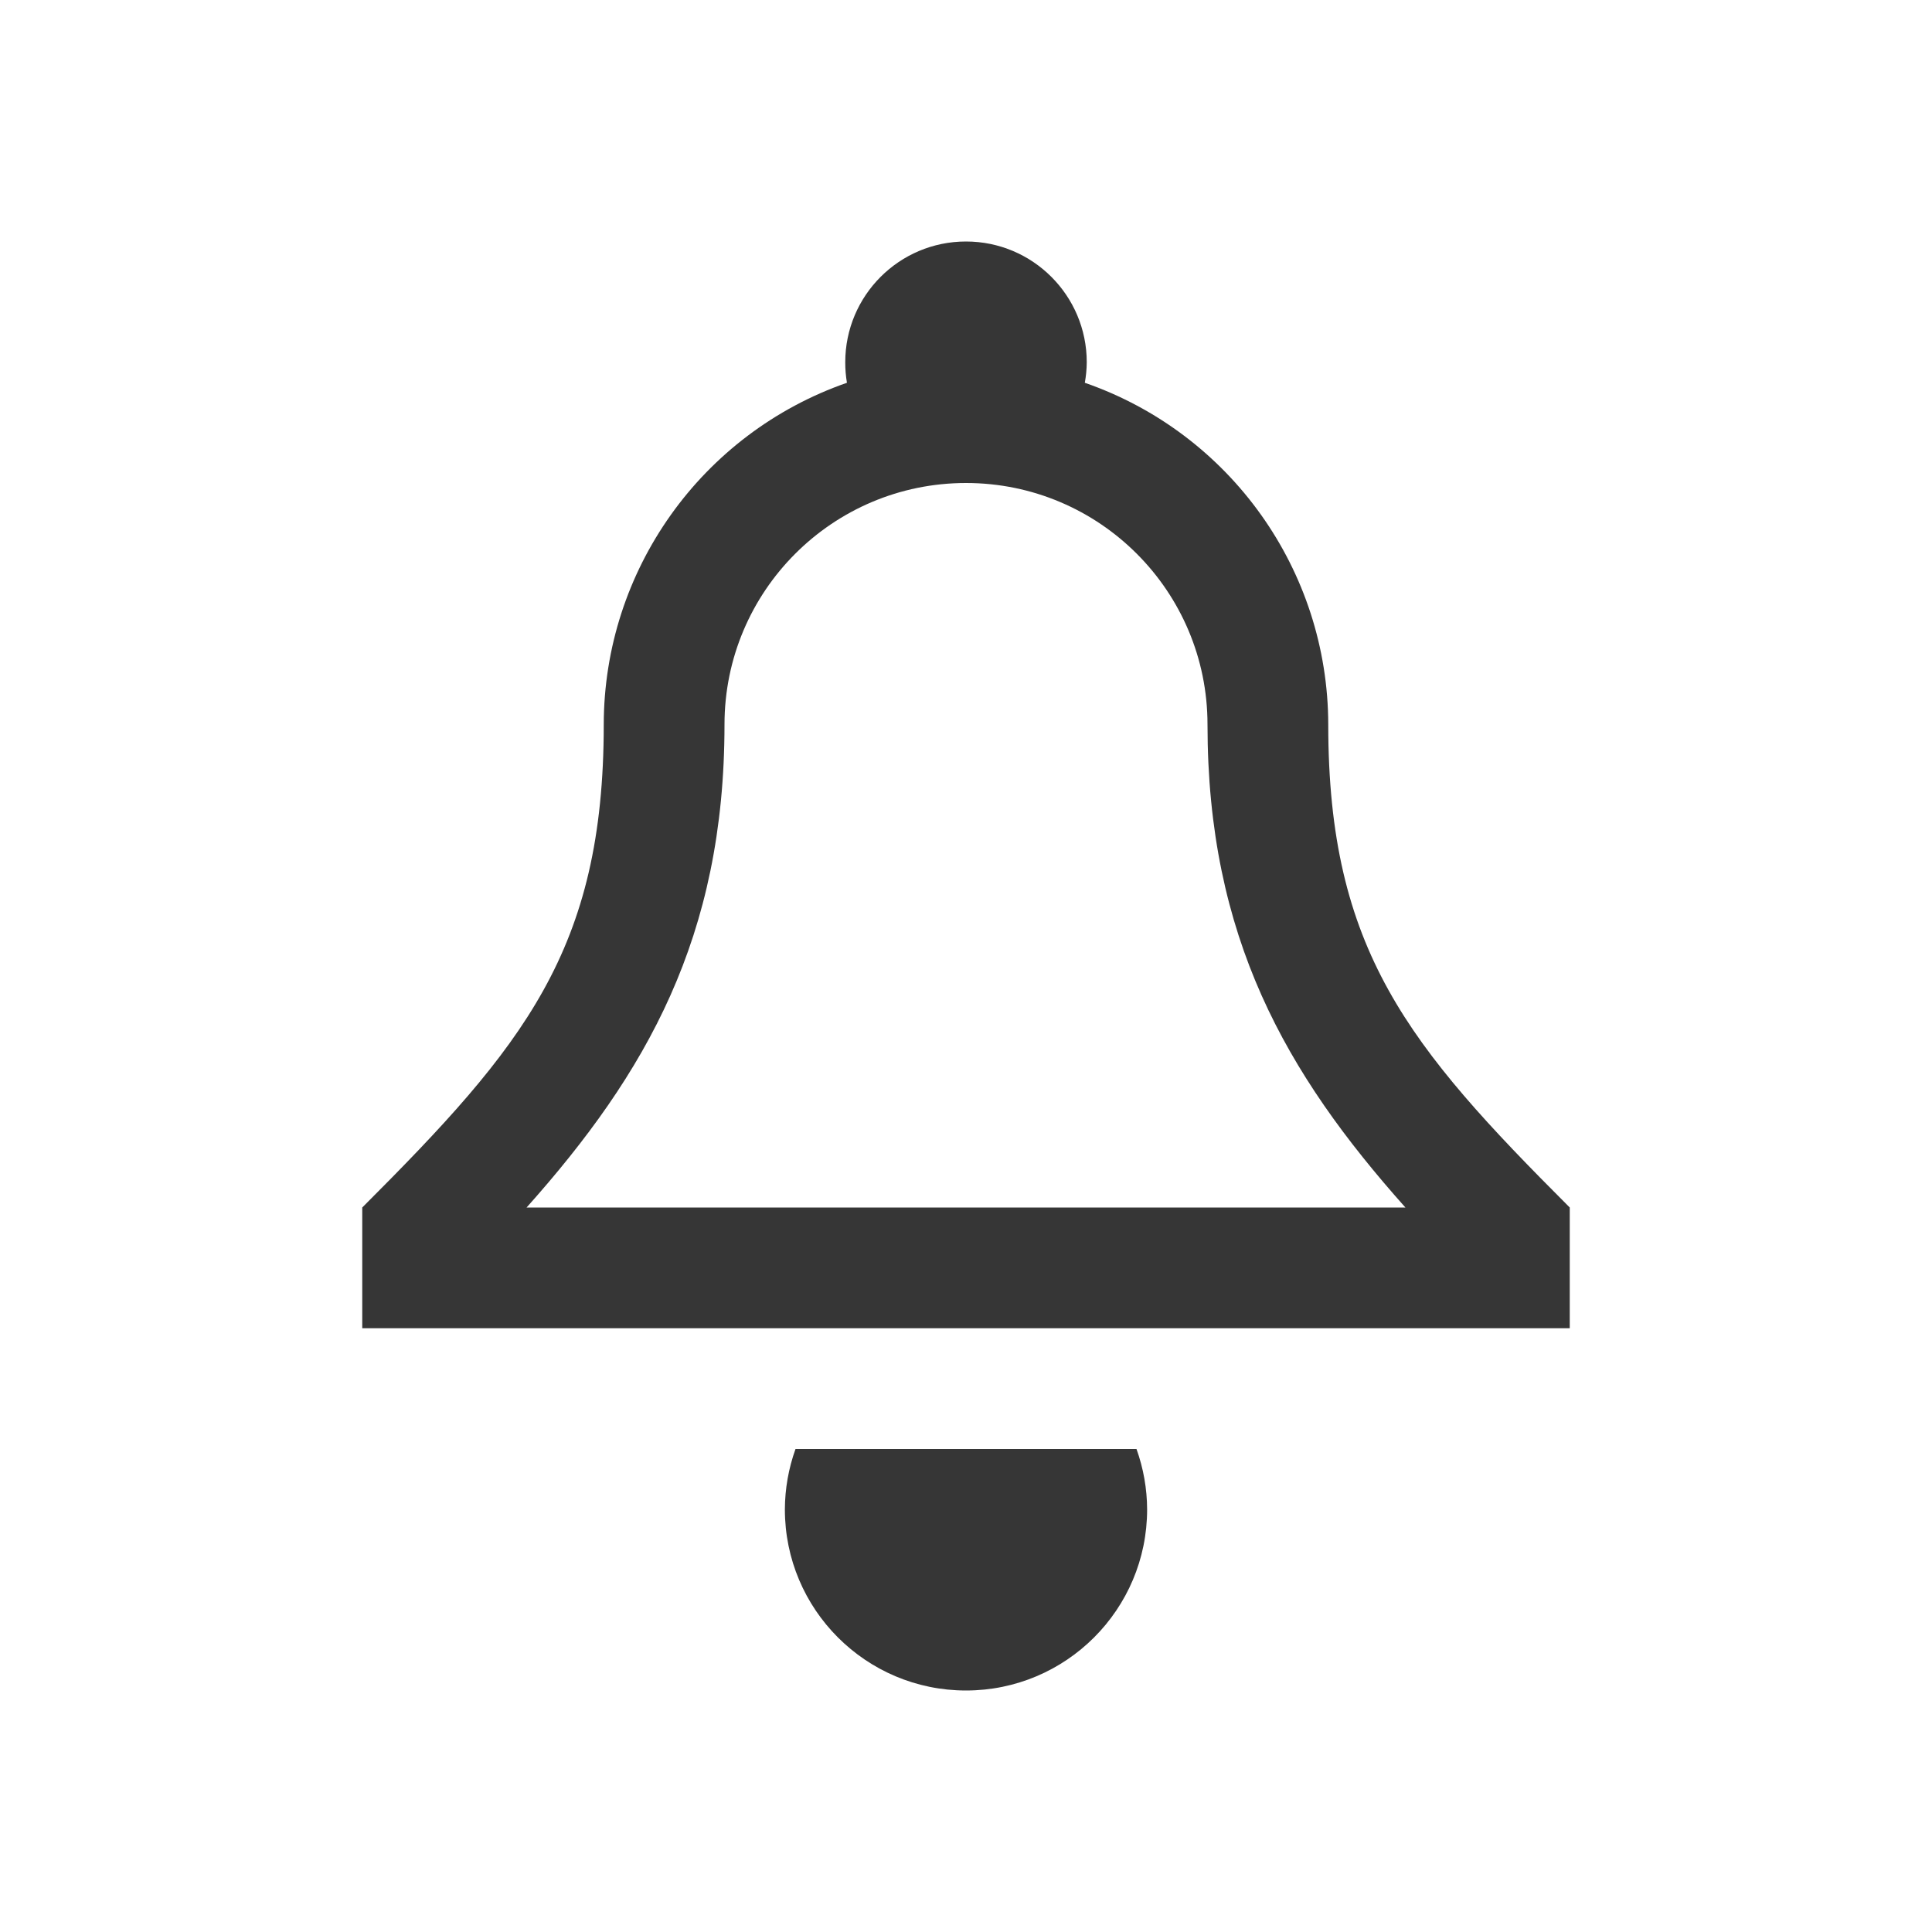
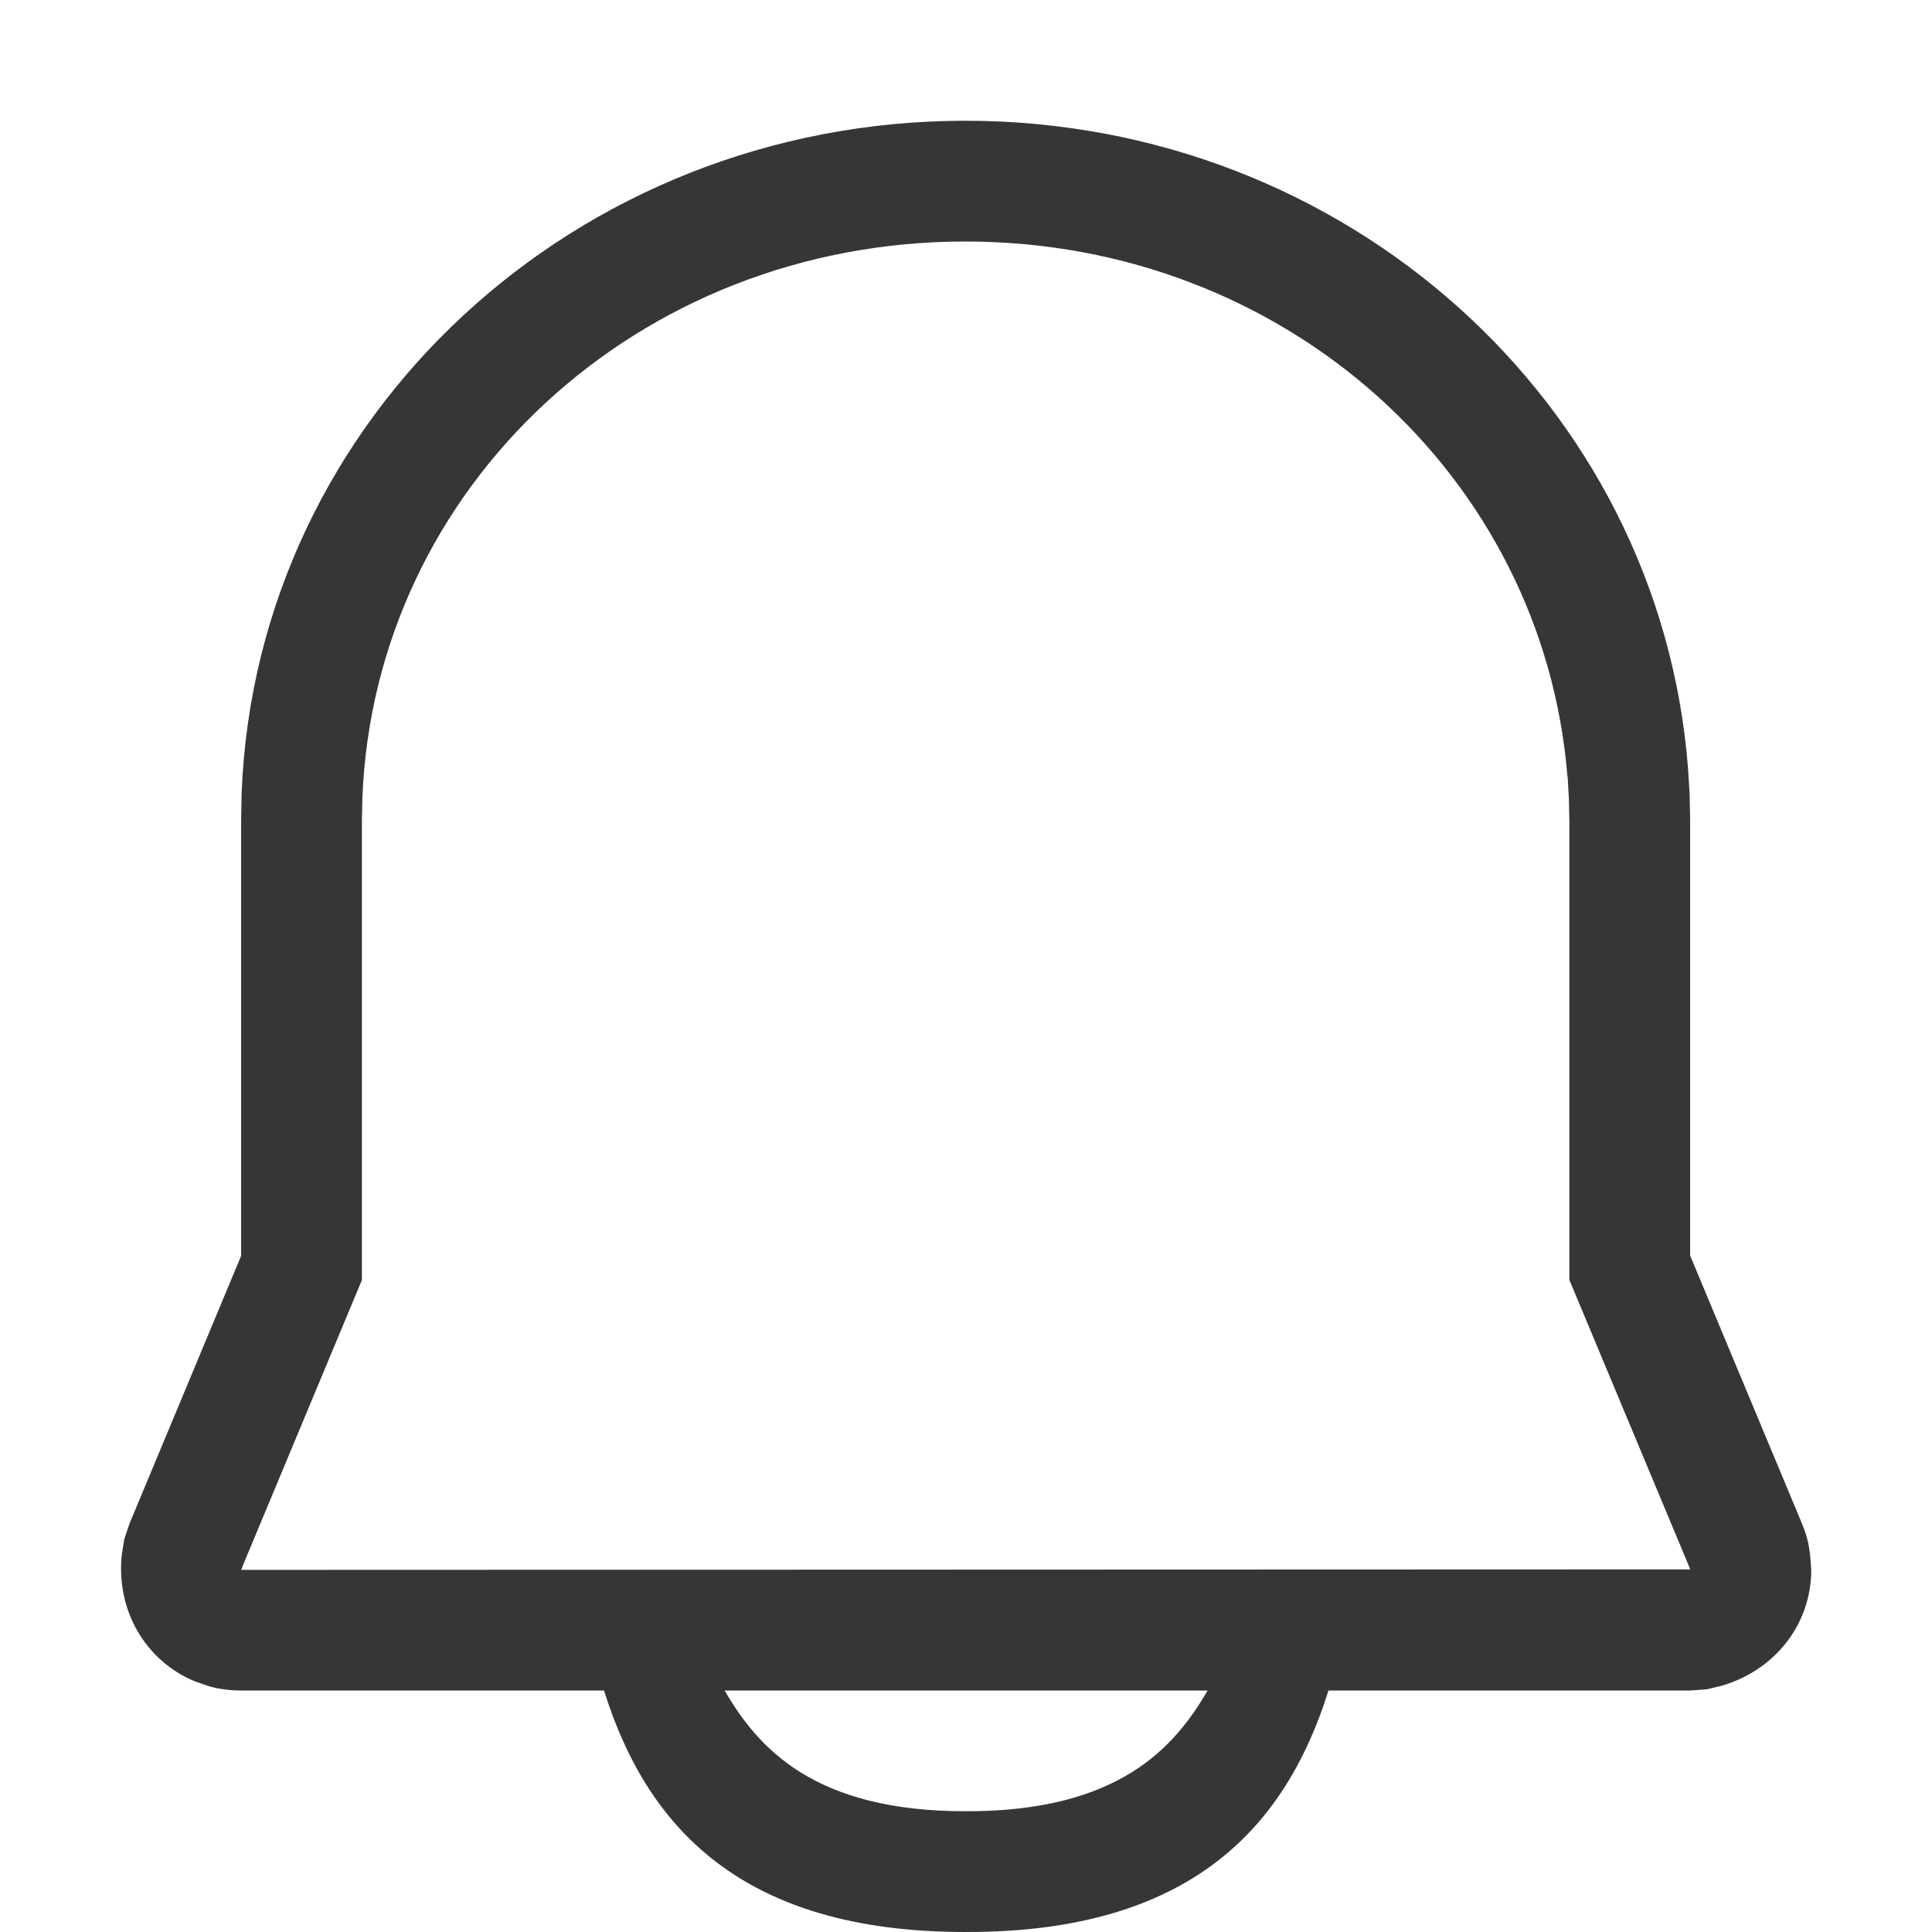
- <svg xmlns="http://www.w3.org/2000/svg" version="1.1" viewBox="0 0 16 16">
-   <style id="current-color-scheme" type="text/css">.ColorScheme-Text {
-             color:#363636;
-         }</style>
-   <circle cx="9.148" cy="2.5" r="0" />
-   <path d="m8 2a1 1 0 0 0-1 1 1 1 0 0 0 0.014 0.17 3 3 0 0 0-2.014 2.83c0 1.868-0.664 2.664-2 4v1h10v-1c-1.336-1.336-2-2.132-2-4a3 3 0 0 0-2.016-2.83 1 1 0 0 0 0.016-0.17 1 1 0 0 0-1-1zm0 2a2 2 0 0 1 2 2c0 1.76 0.648 2.889 1.639 4h-1.639-4-1.639c0.991-1.111 1.639-2.24 1.639-4a2 2 0 0 1 2-2zm-1.412 8a1.5 1.5 0 0 0-0.088 0.5 1.5 1.5 0 0 0 1.5 1.5 1.5 1.5 0 0 0 1.5-1.5 1.5 1.5 0 0 0-0.088-0.5h-2.824z" class="ColorScheme-Text" fill="currentColor" />
+ <svg xmlns="http://www.w3.org/2000/svg" width="16" height="16" viewBox="0 0 16 16" version="1.1" id="svg423">
+   <defs id="defs420">
+     <style id="current-color-scheme" type="text/css">
+    .ColorScheme-Text { color:#363636; } .ColorScheme-Highlight { color:#4285f4; } .ColorScheme-NeutralText { color:#ff9800; } .ColorScheme-PositiveText { color:#4caf50; } .ColorScheme-NegativeText { color:#f44336; }
+    </style>
+   </defs>
+   <path id="path976" class="ColorScheme-Text" style="fill:currentColor;fill-opacity:1;stroke:none;stroke-width:2;stroke-linecap:round" d="M 7.995,1 C 4.768,1 2.123,3.451 2.001,6.568 l -0.004,0.225 v 3.607 l -0.924,2.217 -0.043,0.127 -0.021,0.127 c -0.05,0.463 0.193,0.882 0.604,1.053 l 0.125,0.043 c 0.085,0.023 0.172,0.033 0.26,0.033 h 3.004 c 0.349,1.113 1.123,2.003 3,2 1.877,0.003 2.651,-0.887 3,-2 h 2.998 l 0.135,-0.01 0.115,-0.027 c 0.453,-0.129 0.75,-0.515 0.75,-0.963 l -0.01,-0.131 -0.014,-0.086 c -0.013,-0.057 -0.03,-0.112 -0.053,-0.166 l -0.926,-2.219 V 6.803 l -0.004,-0.225 -0.014,-0.223 C 13.739,3.335 11.144,1 7.995,1 Z m 0,1 c 2.653,0 4.786,1.94 4.986,4.432 1.18e-4,0.002 0.002,0.002 0.002,0.004 l 0.01,0.182 0.004,0.193 v 3.789 l 0.998,2.389 v 0.006 0.002 h -0.004 l -11.99,0.004 h -0.002 -0.002 c 0.002,-0.003 0.004,-0.002 0.006,-0.021 v 0.01 l 0.006,-0.02 0.988,-2.369 V 6.801 l 0.004,-0.193 C 3.102,4.034 5.275,2 7.995,2 Z M 6.001,14 h 4 c -0.275,0.473 -0.737,1.002 -2,1 -1.263,0.002 -1.725,-0.527 -2,-1 z" />
</svg>
